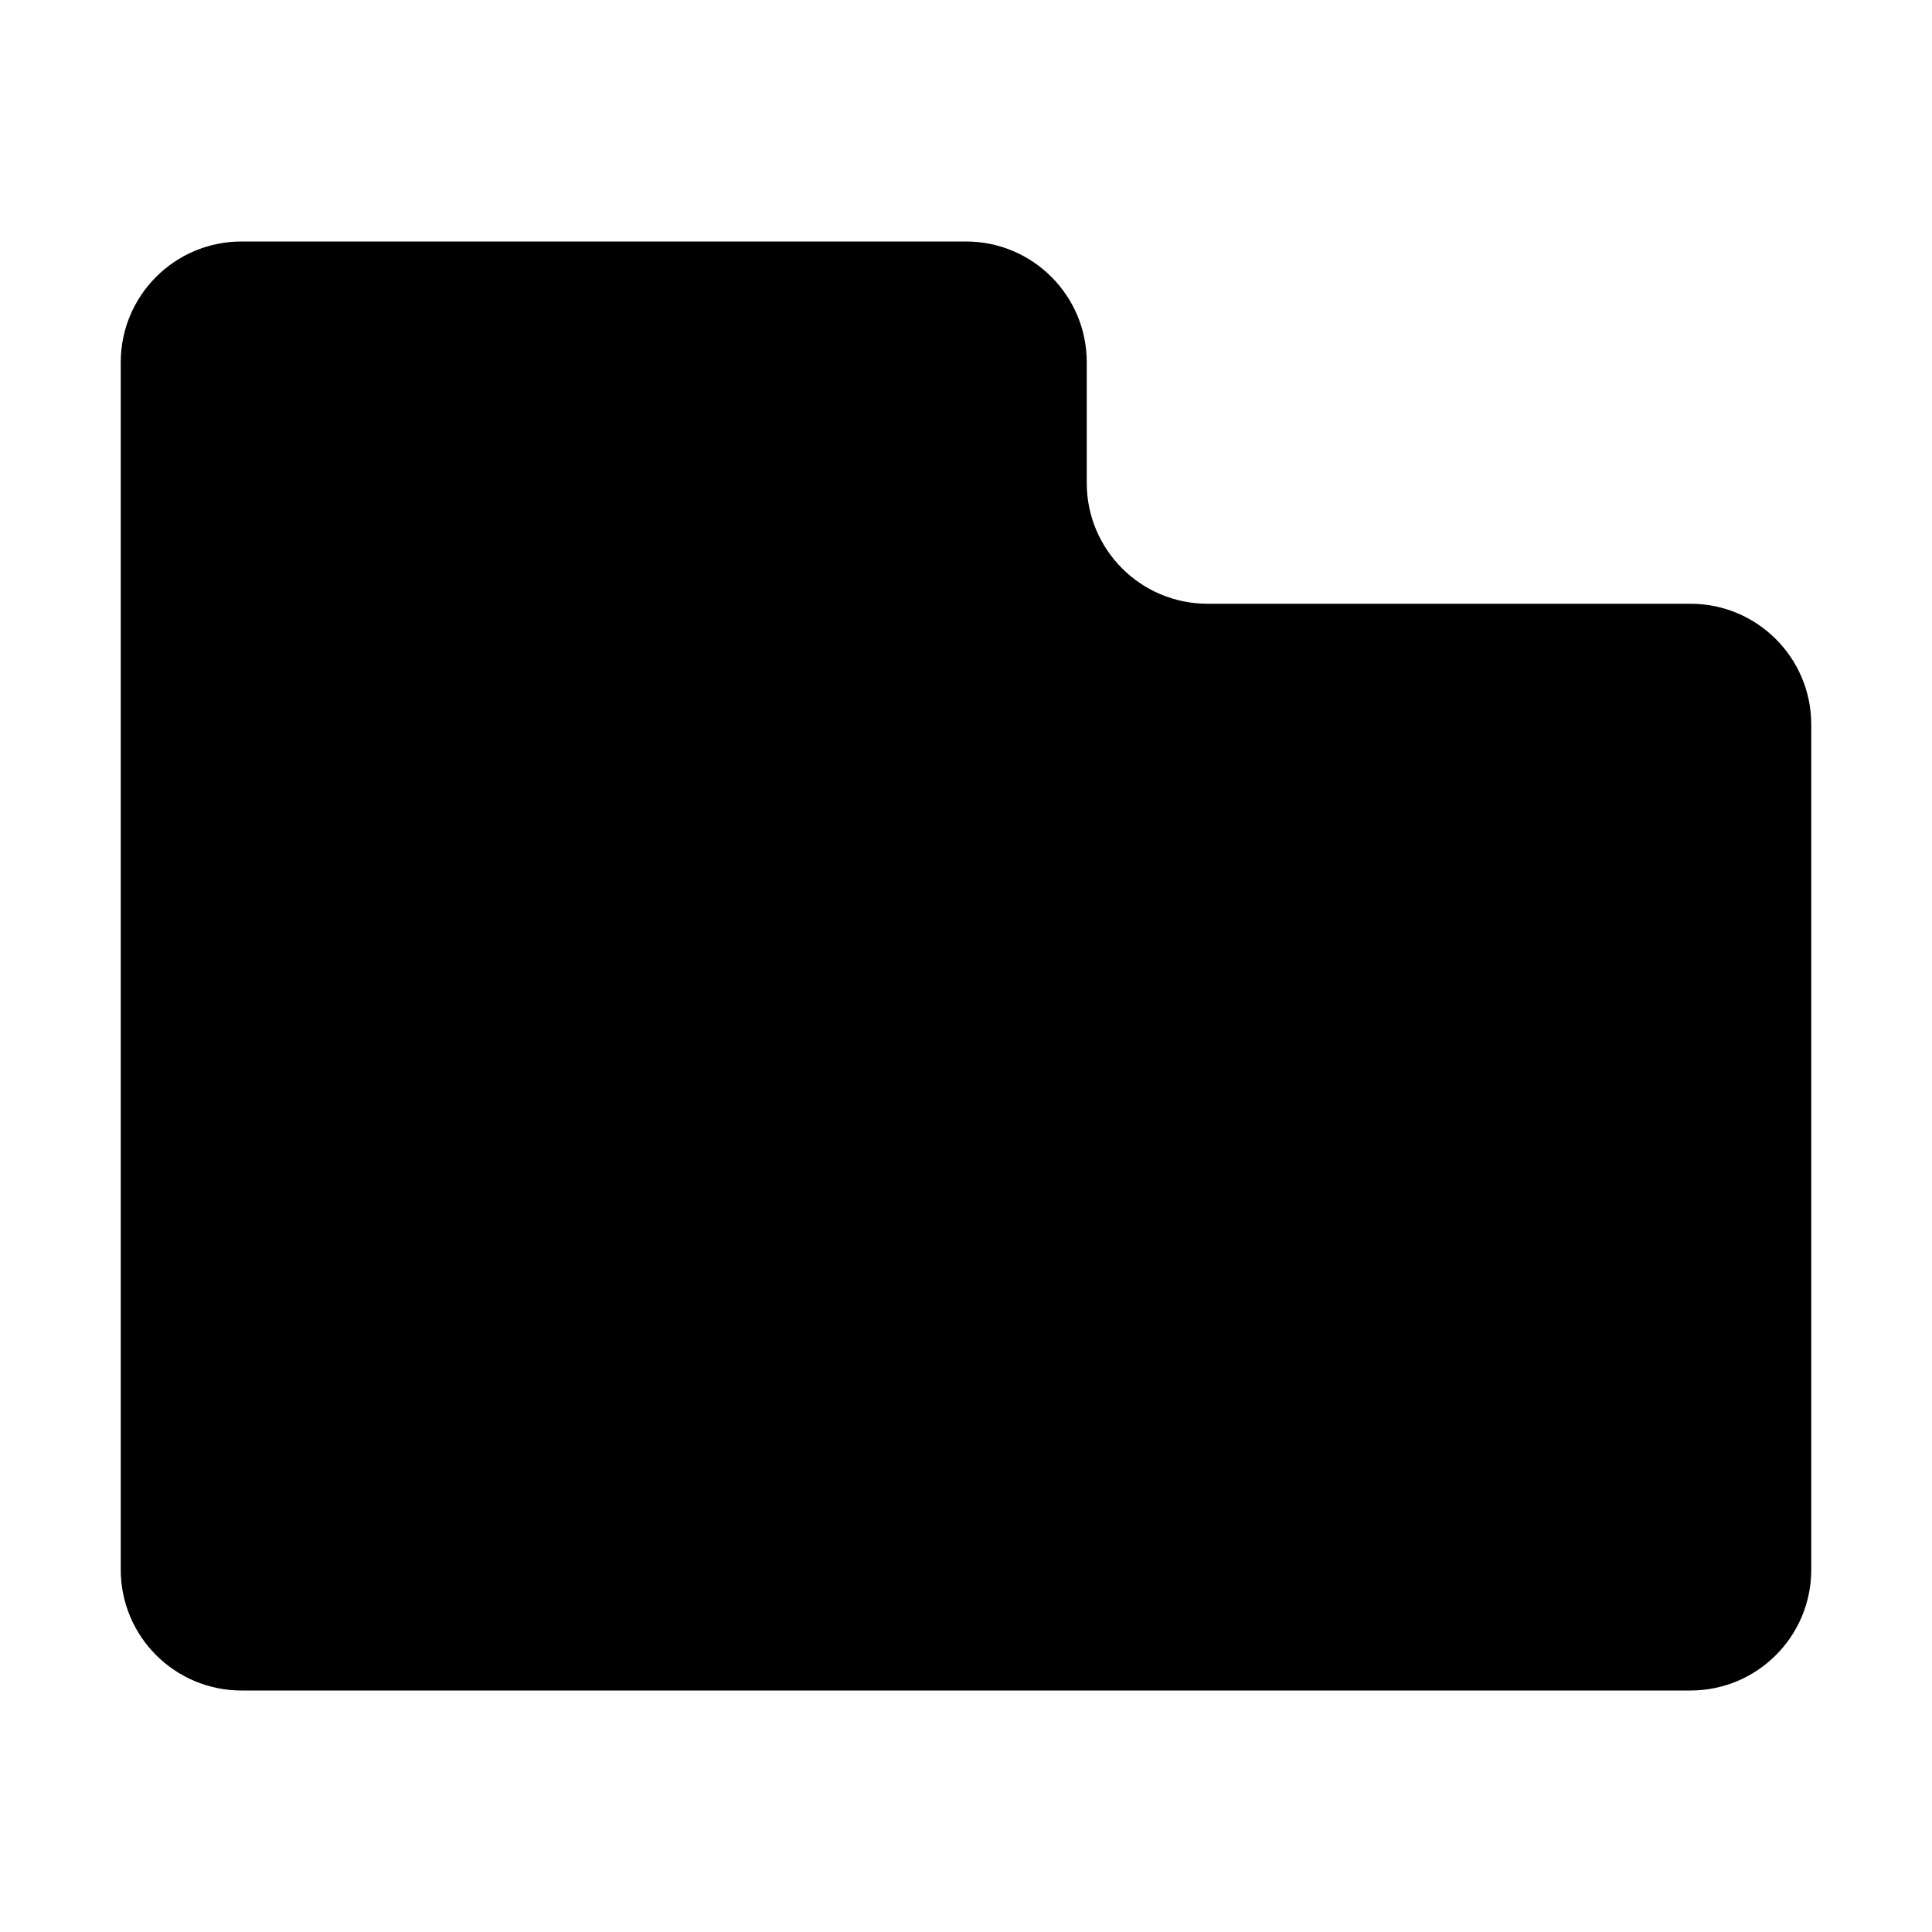
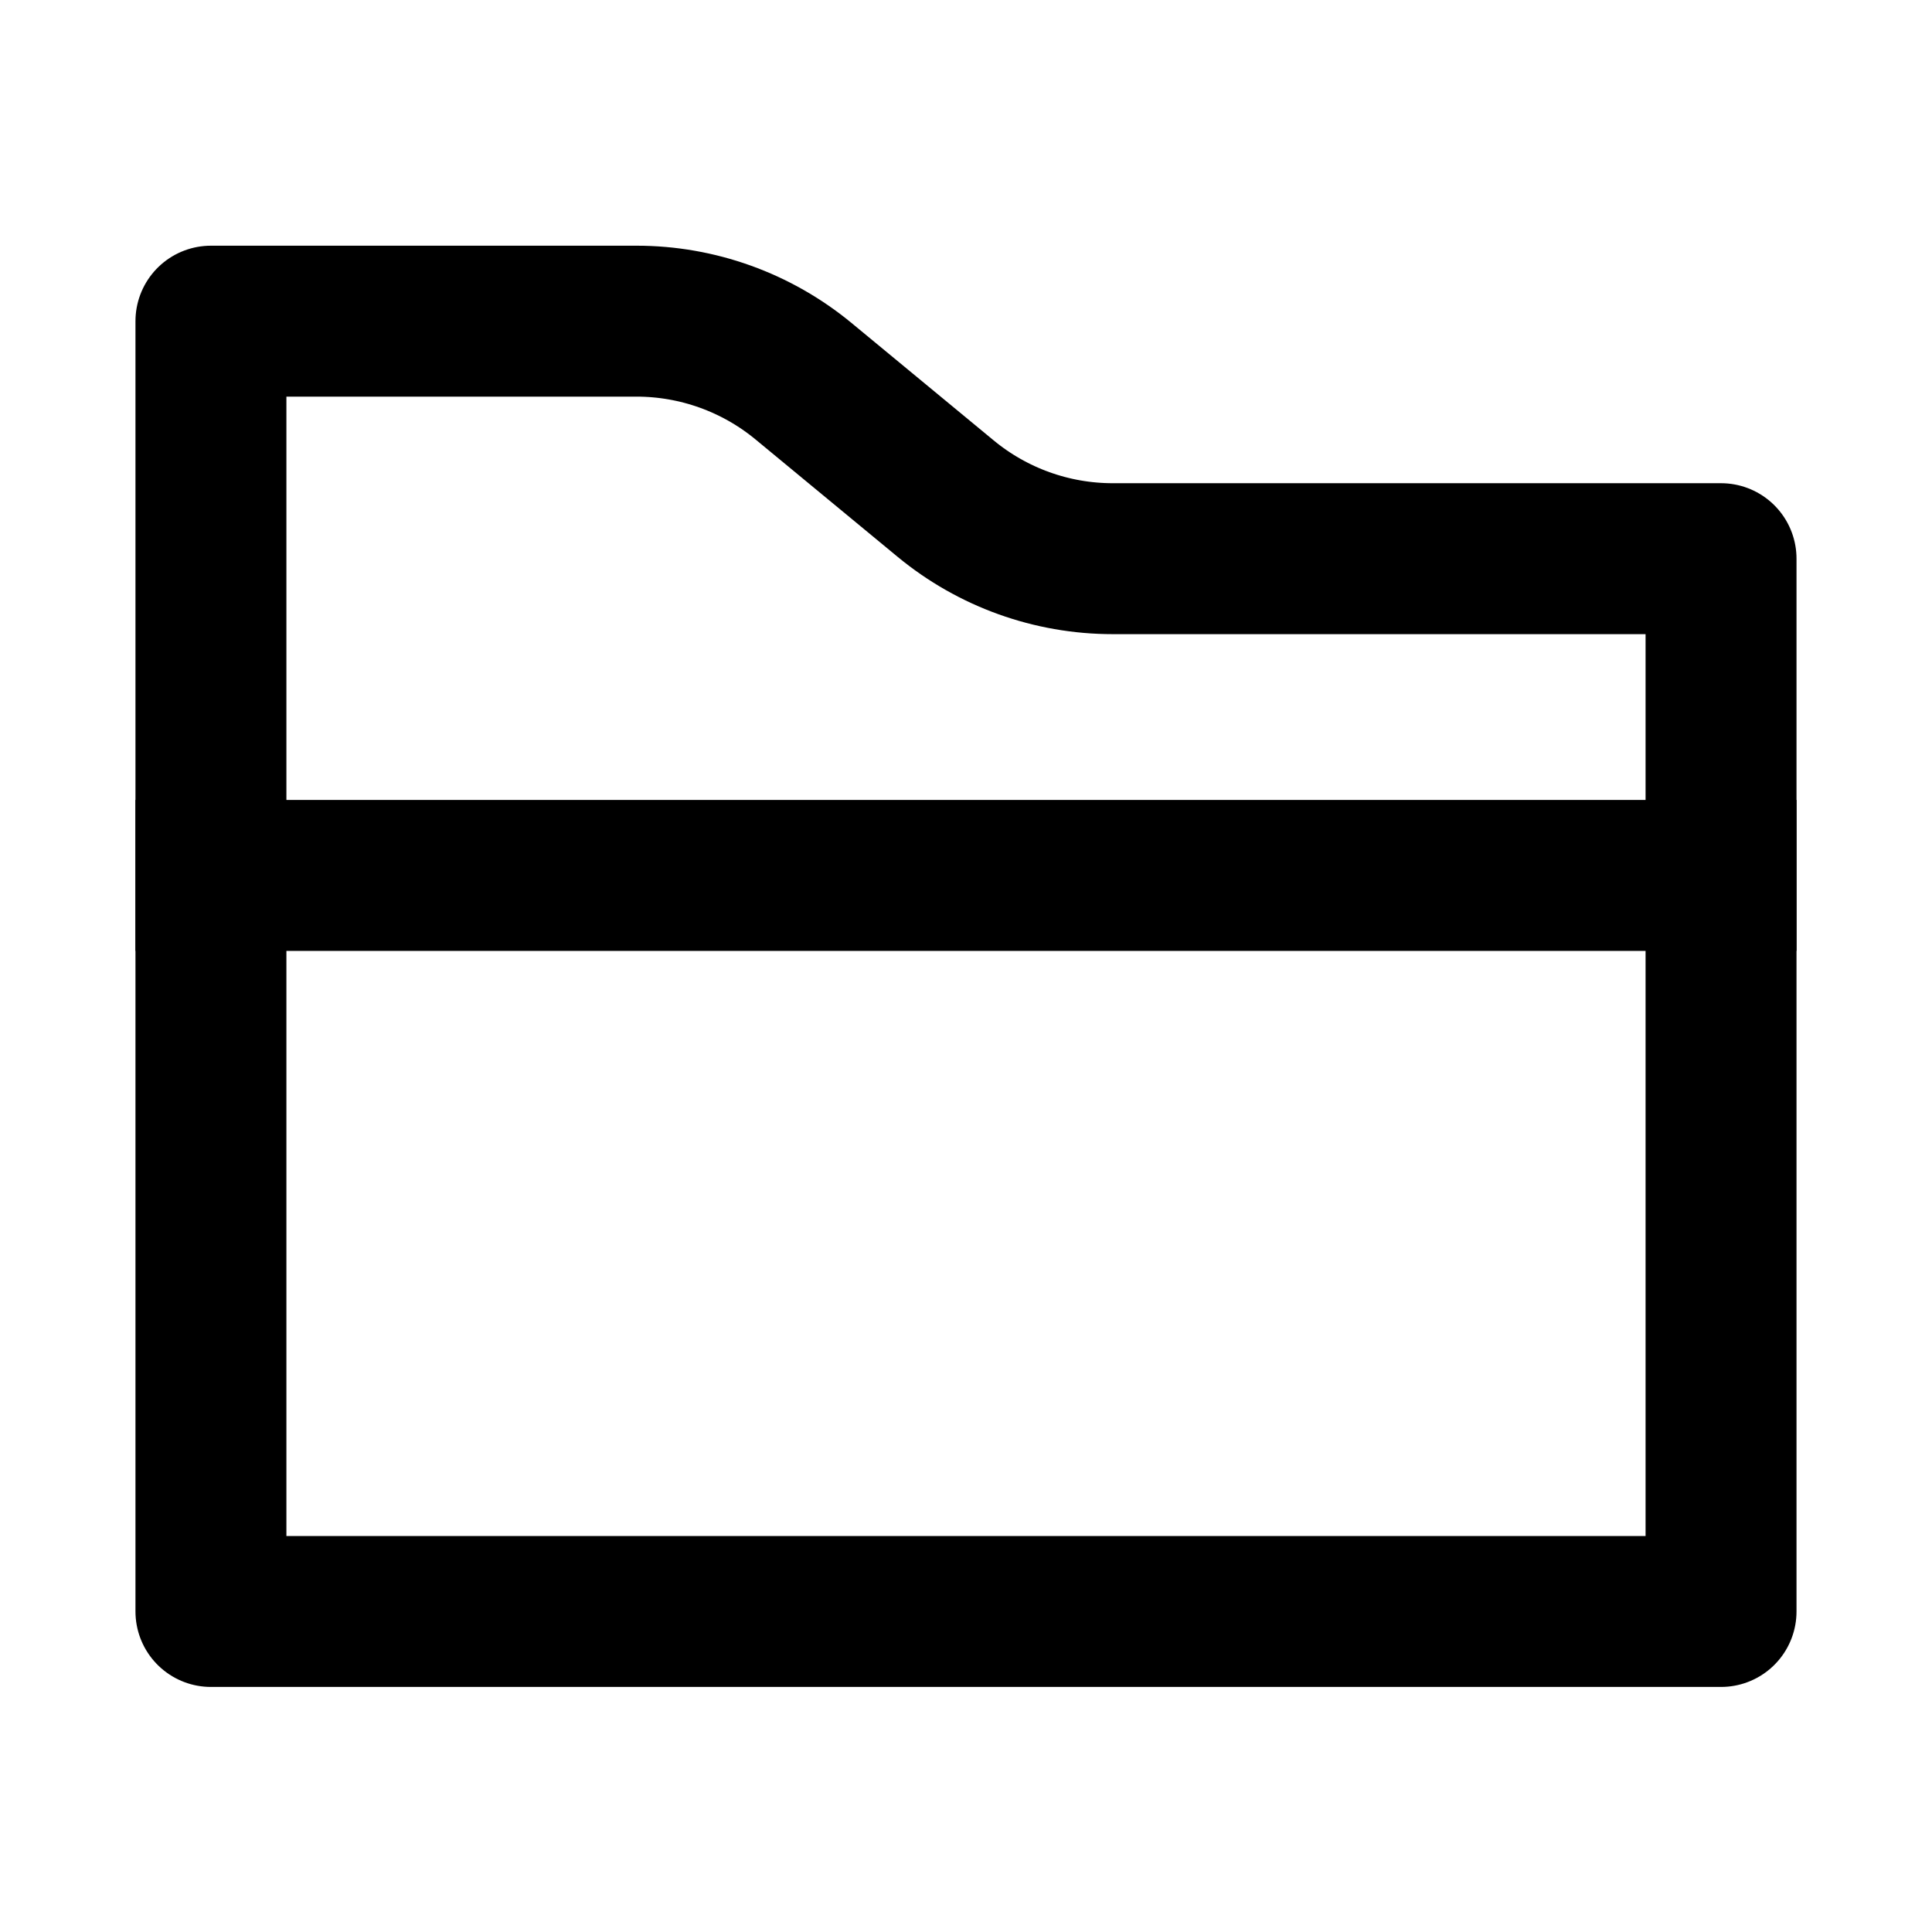
- <svg xmlns="http://www.w3.org/2000/svg" fill="currentColor" width="16" height="16">
-   <path d="M2 2a1 1 0 0 0-1 1v10a1 1 0 0 0 1 1h12a1 1 0 0 0 1-1V6a1 1 0 0 0-1-1h-4a1 1 0 0 1-1-1V3a1 1 0 0 0-1-1z" />
+ <svg xmlns="http://www.w3.org/2000/svg" class="icon" width="16" height="16" p-id="5419" t="1784569638457" version="1.1" viewBox="0 0 81.92 81.92" xml:space="preserve">
+   <path d="m8.944 13.618v54.711h64.031v-44.64h-25.794a11.123 11.123 19.779 0 1-7.084-2.547l-6.025-4.977a11.123 11.123 19.779 0 0-7.084-2.547z" fill="none" stroke="currentColor" stroke-linecap="round" stroke-linejoin="round" stroke-width="6.4" style="paint-order:normal" />
+   <path d="m8.944 37.12h64.031" fill="none" stroke="currentColor" stroke-linecap="square" stroke-linejoin="round" stroke-width="6.4" style="paint-order:normal" />
</svg>
